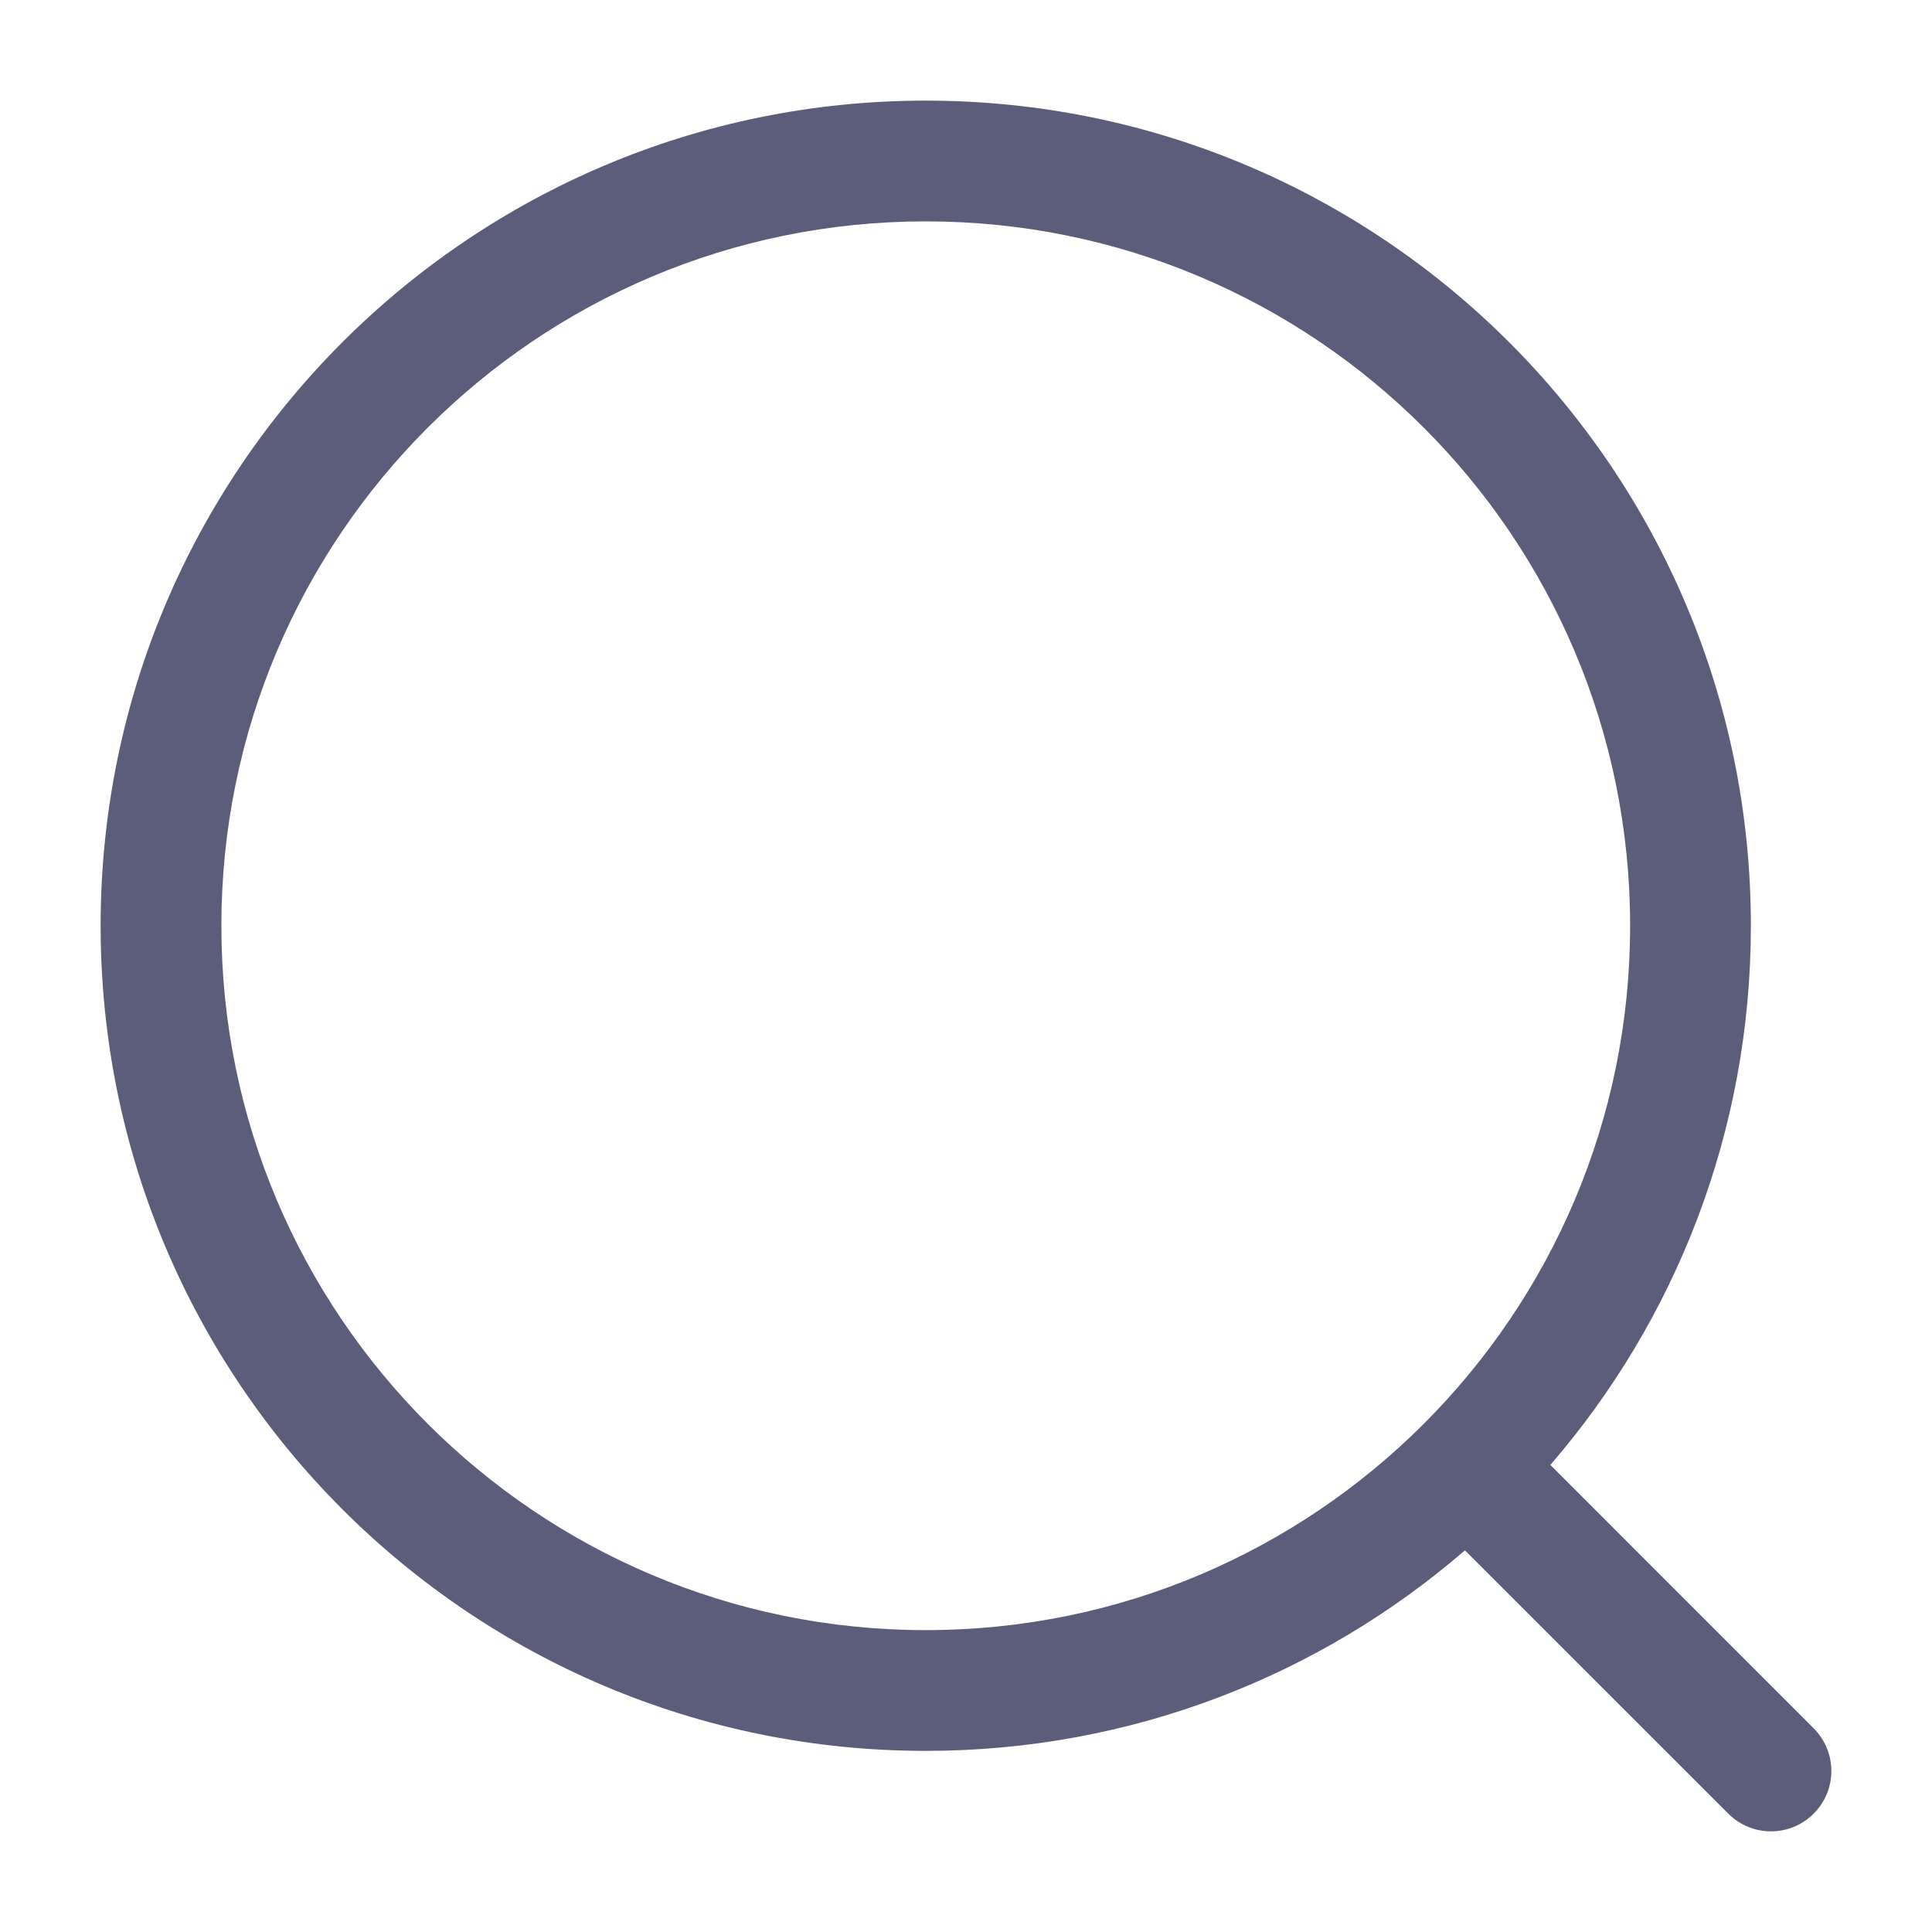
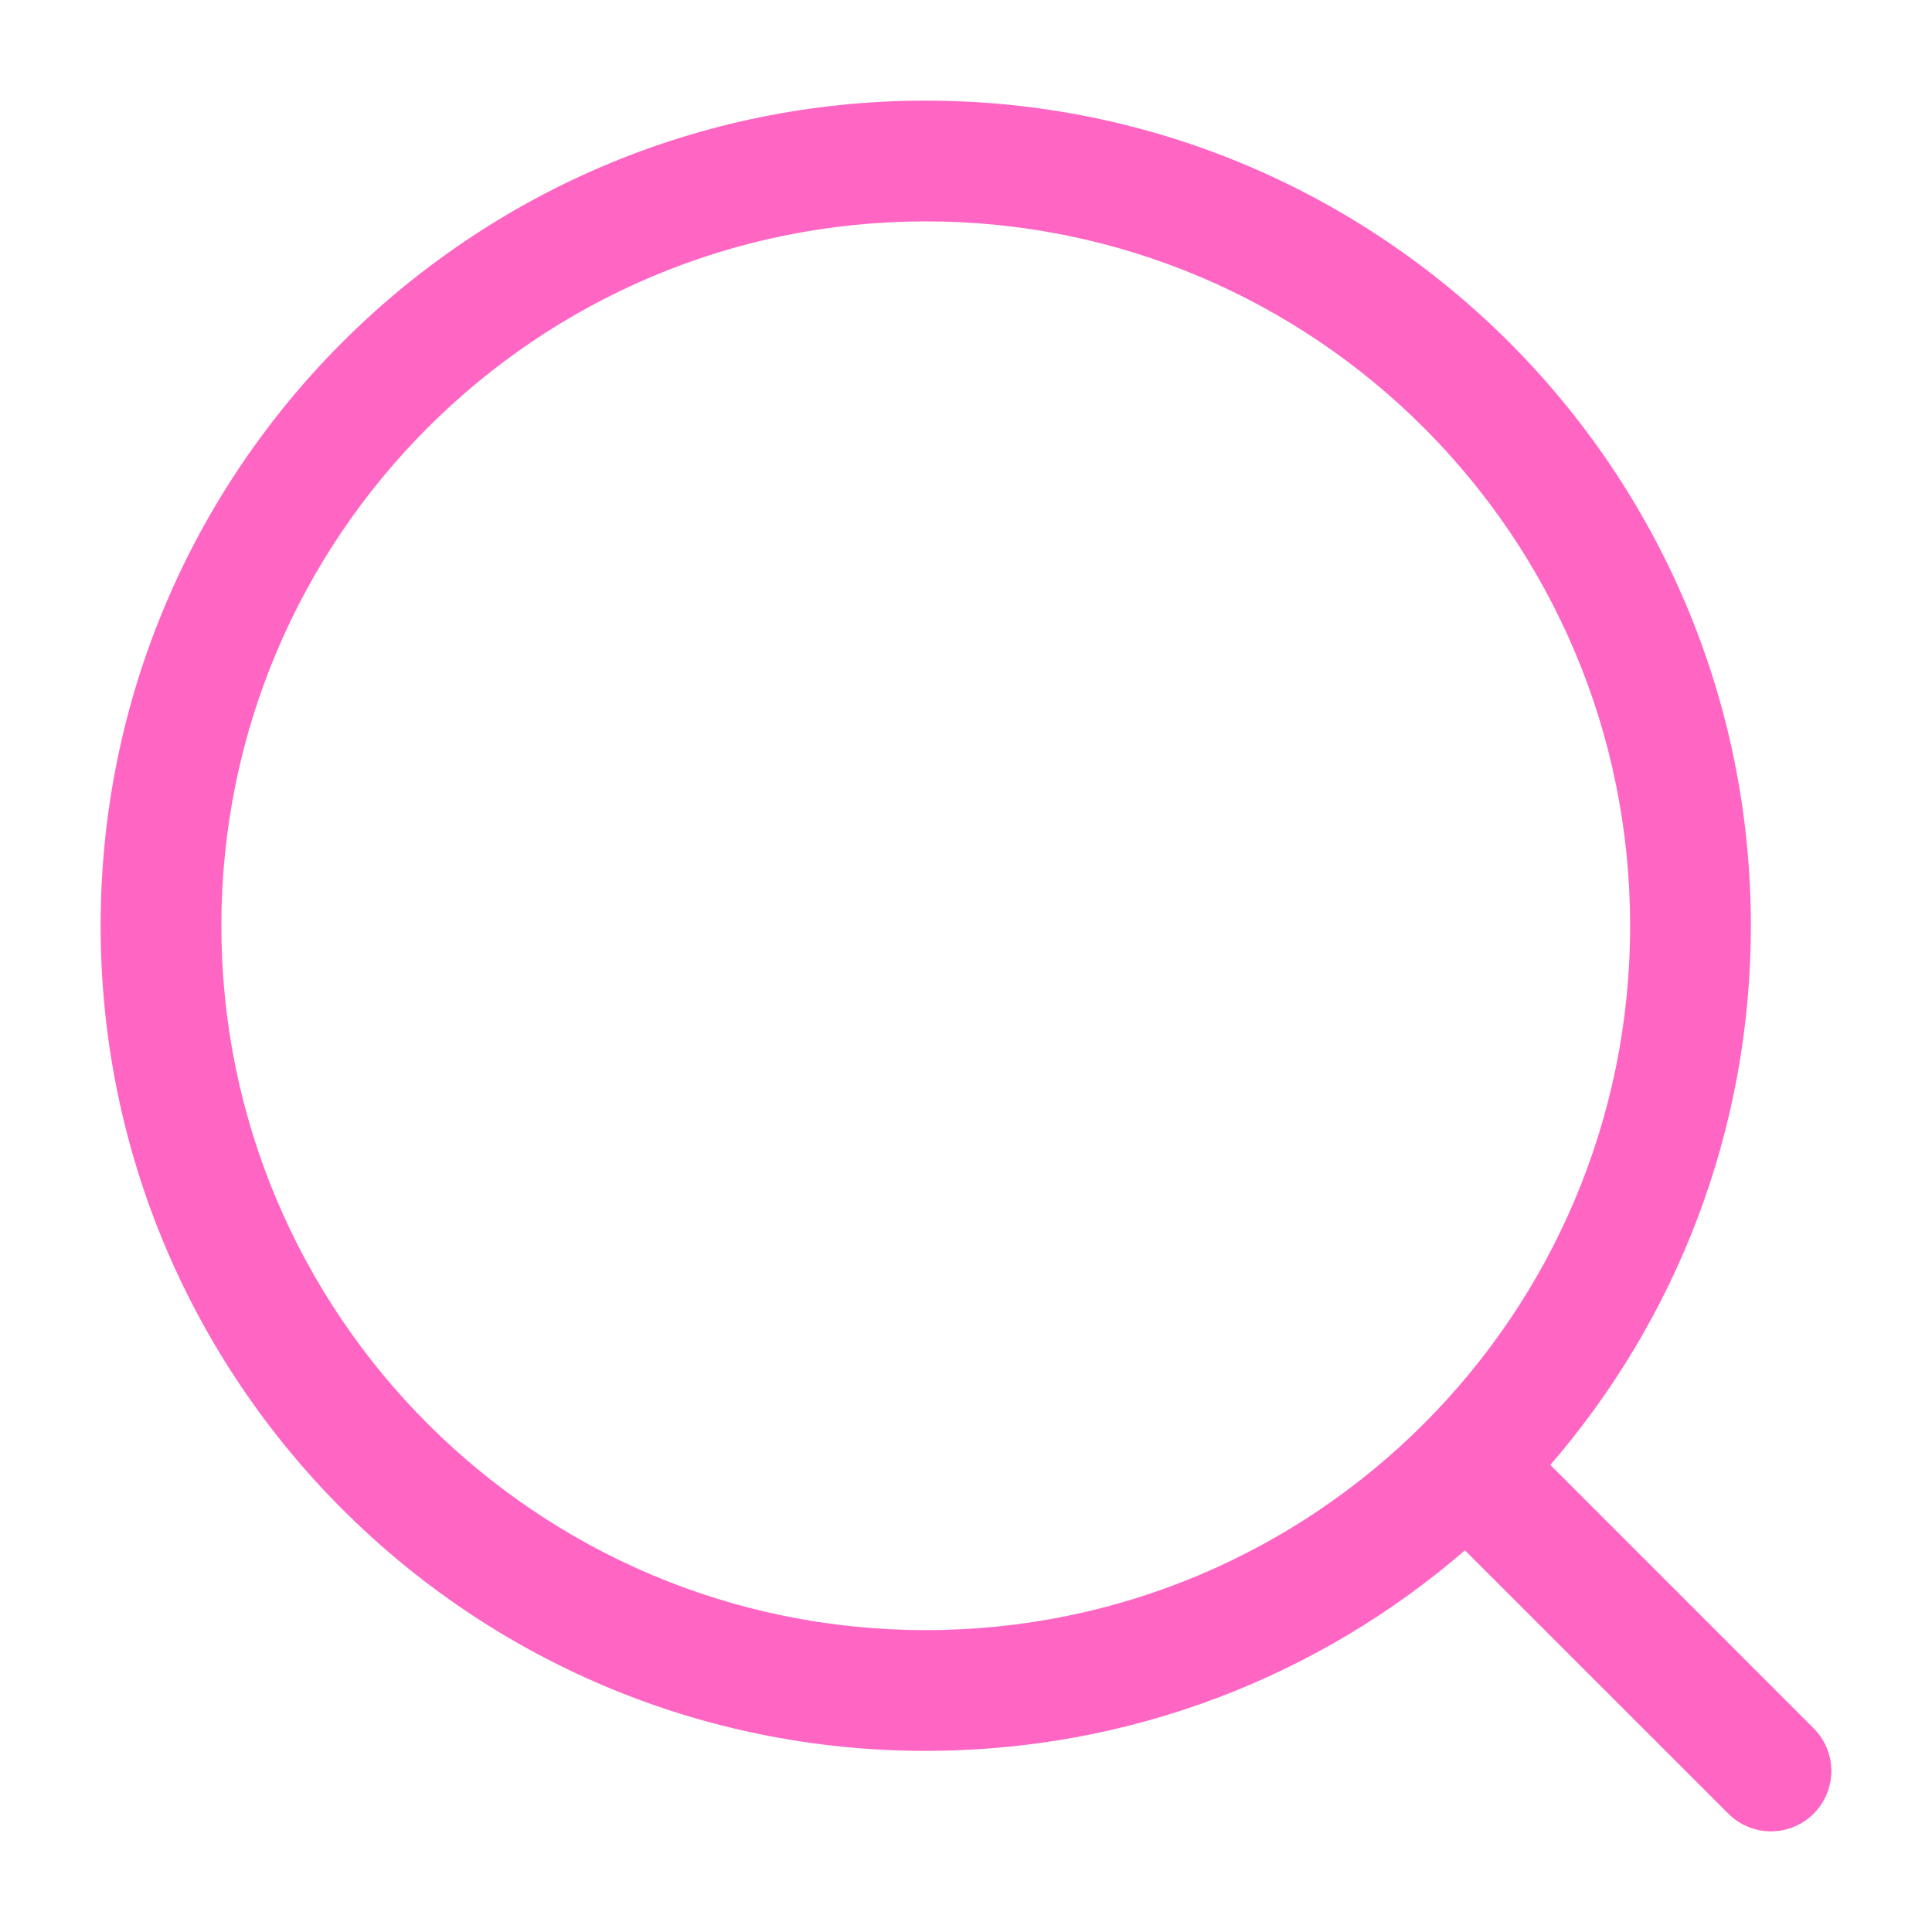
<svg xmlns="http://www.w3.org/2000/svg" width="24" height="24" viewBox="0 0 24 24" fill="none">
-   <path fill-rule="evenodd" clip-rule="evenodd" d="M11.5 2.75C6.668 2.75 2.75 6.668 2.75 11.5C2.75 16.332 6.668 20.25 11.5 20.25C16.332 20.25 20.25 16.332 20.25 11.5C20.25 6.668 16.332 2.75 11.5 2.75ZM1.25 11.5C1.25 5.839 5.839 1.25 11.5 1.25C17.161 1.25 21.75 5.839 21.75 11.5C21.75 14.06 20.811 16.402 19.259 18.198L22.53 21.47C22.823 21.763 22.823 22.237 22.53 22.53C22.237 22.823 21.763 22.823 21.47 22.53L18.198 19.259C16.402 20.811 14.06 21.75 11.5 21.75C5.839 21.75 1.25 17.161 1.25 11.5Z" fill="#5C5C7B" />
+   <path fill-rule="evenodd" clip-rule="evenodd" d="M11.5 2.75C6.668 2.75 2.75 6.668 2.75 11.5C2.75 16.332 6.668 20.25 11.5 20.25C16.332 20.25 20.25 16.332 20.25 11.5C20.25 6.668 16.332 2.75 11.5 2.75ZM1.25 11.5C1.25 5.839 5.839 1.25 11.5 1.25C17.161 1.25 21.75 5.839 21.75 11.5C21.75 14.06 20.811 16.402 19.259 18.198L22.53 21.47C22.823 21.763 22.823 22.237 22.53 22.53C22.237 22.823 21.763 22.823 21.47 22.53L18.198 19.259C16.402 20.811 14.06 21.75 11.5 21.75C5.839 21.75 1.25 17.161 1.25 11.5Z" fill="#ff66c4" />
</svg>
